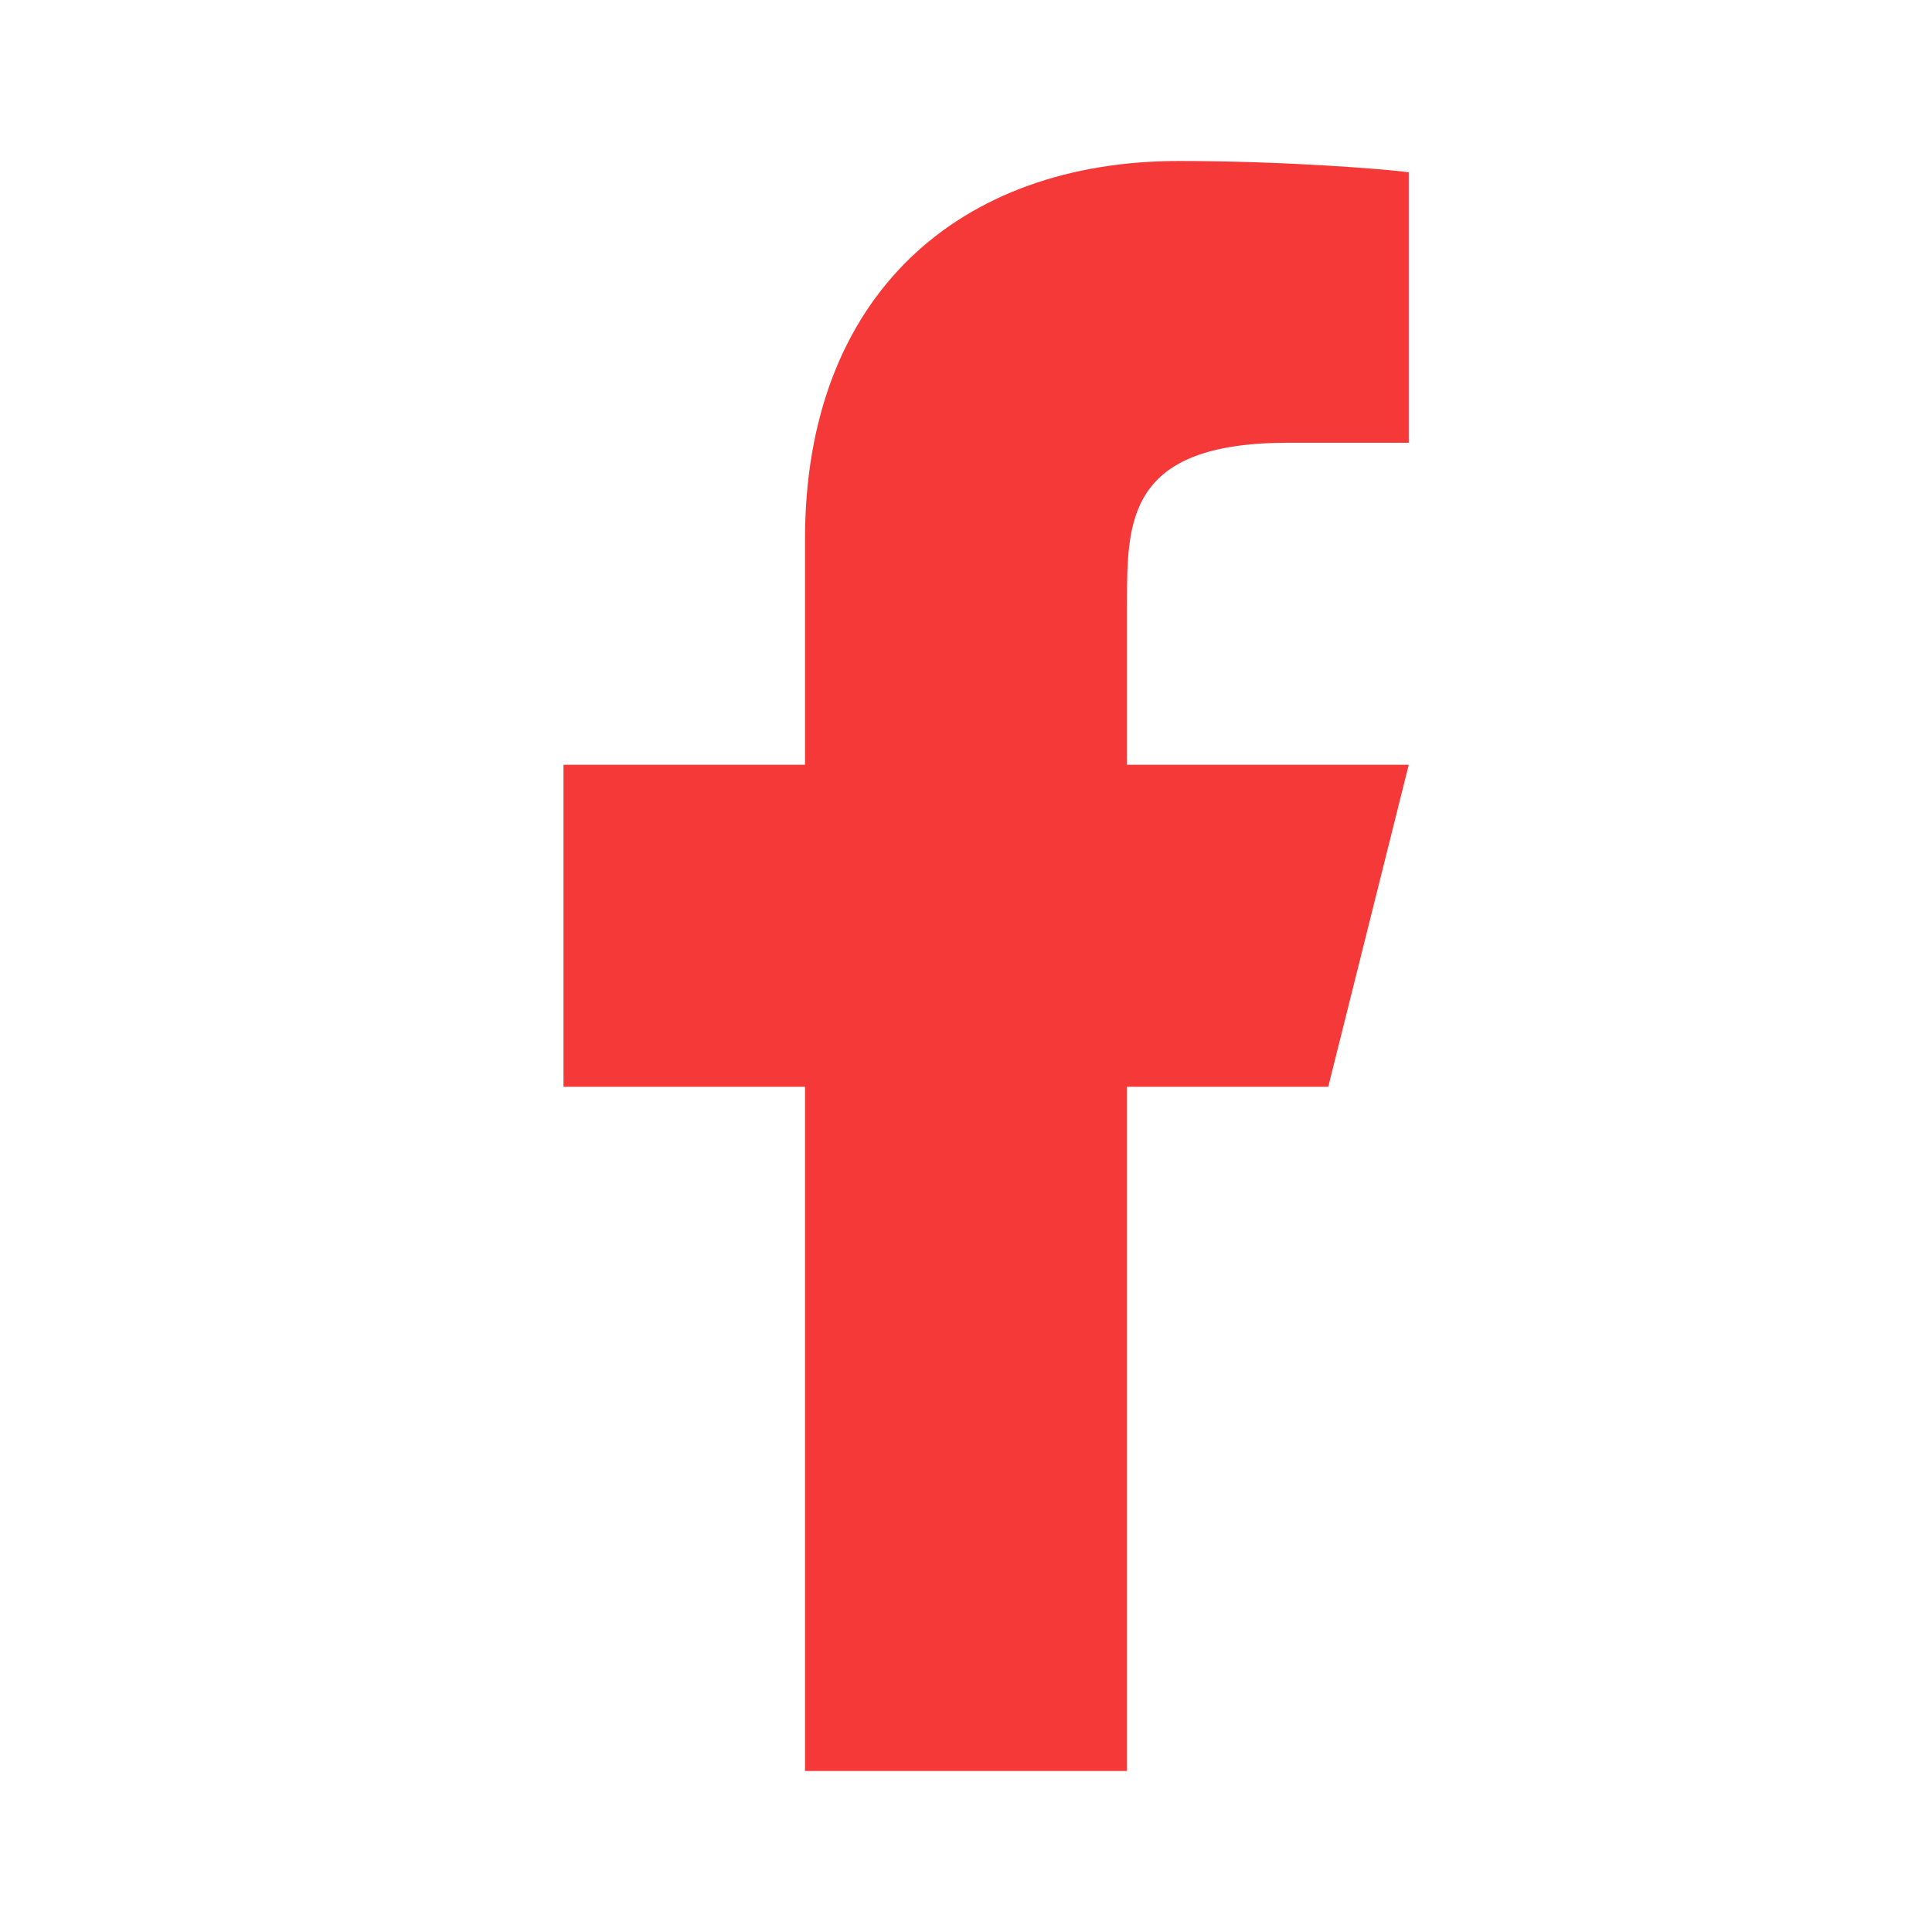
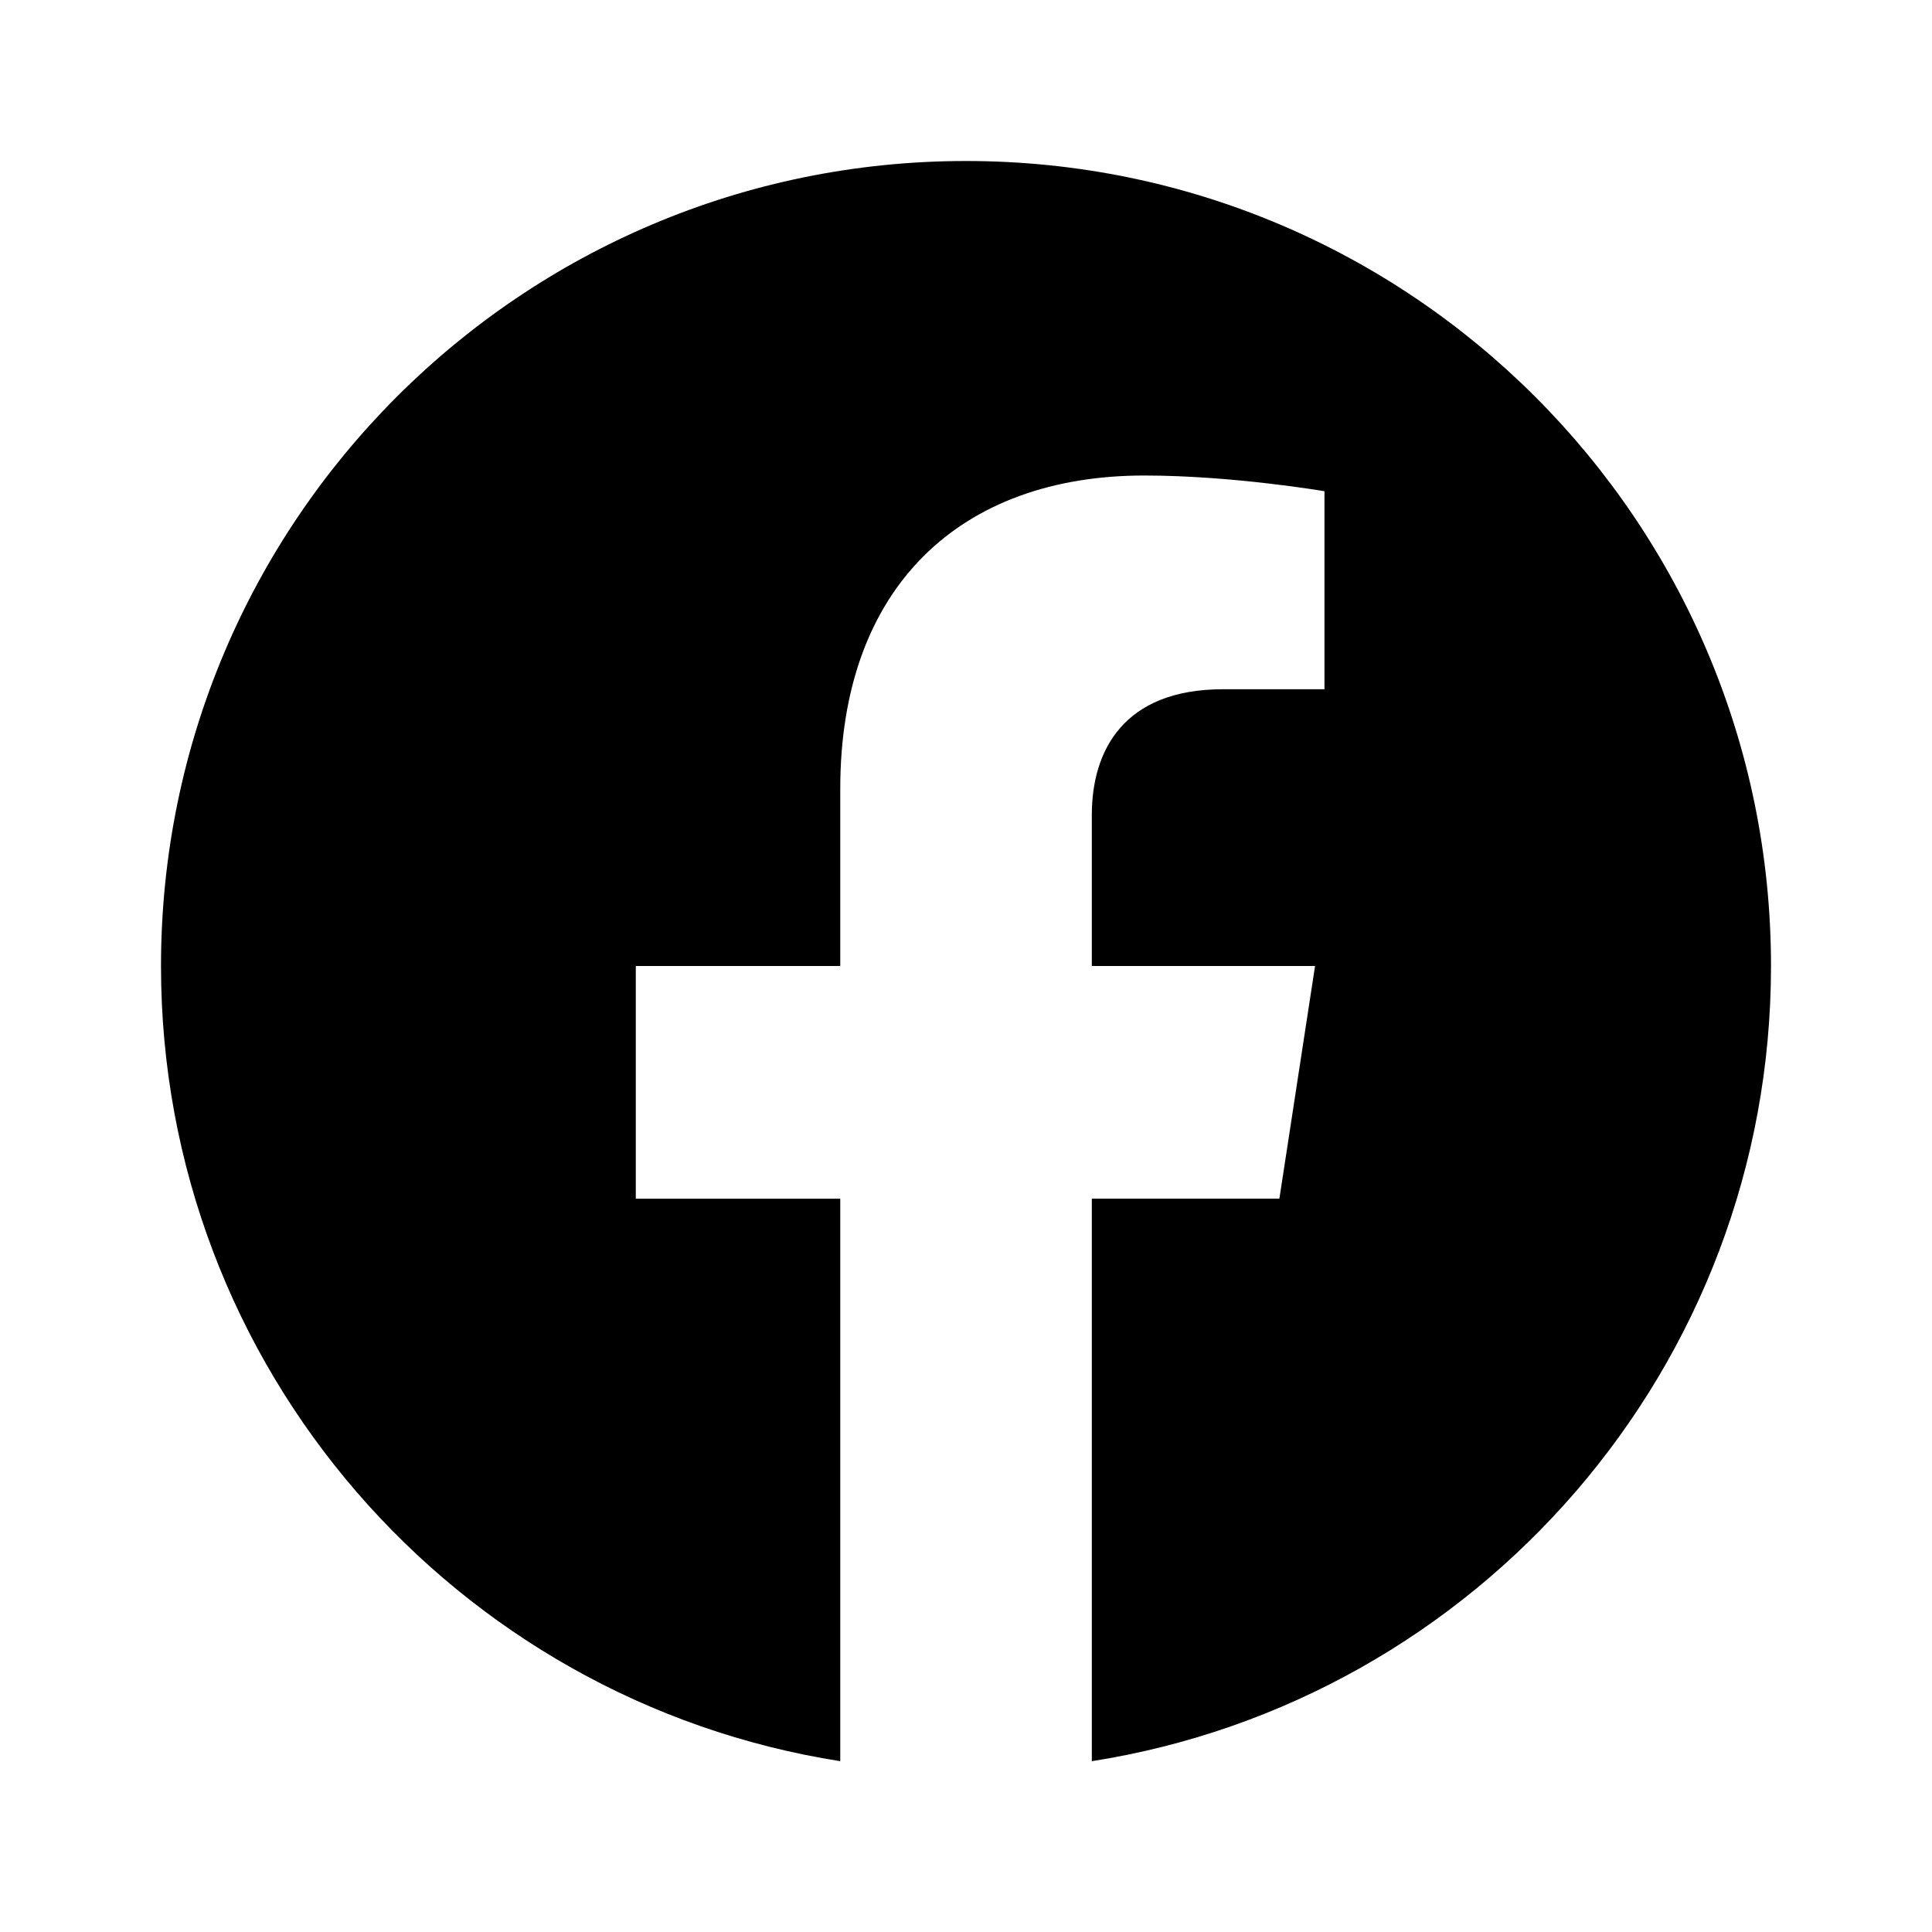
- <svg xmlns="http://www.w3.org/2000/svg" viewBox="0 0 24 24" width="24" height="24">
-   <path fill="none" d="M0 0h24v24H0z" />
-   <path d="M14 13.5h2.5l1-4H14v-2c0-1.03 0-2 2-2h1.5V2.14c-.326-.043-1.557-.14-2.857-.14C11.928 2 10 3.657 10 6.7v2.8H7v4h3V22h4v-8.5z" fill="rgba(245,56,56,1)" />
+ <svg xmlns="http://www.w3.org/2000/svg" fill="currentColor" viewBox="0 0 24 24" aria-hidden="true" width="24" height="24">
+   <path fill-rule="evenodd" d="M22 12c0-5.523-4.477-10-10-10S2 6.477 2 12c0 4.991 3.657 9.128 8.438 9.878v-6.987h-2.54V12h2.54V9.797c0-2.506 1.492-3.89 3.777-3.89 1.094 0 2.238.195 2.238.195v2.46h-1.26c-1.243 0-1.63.771-1.63 1.562V12h2.773l-.443 2.89h-2.33v6.988C18.343 21.128 22 16.991 22 12z" clip-rule="evenodd" />
</svg>
